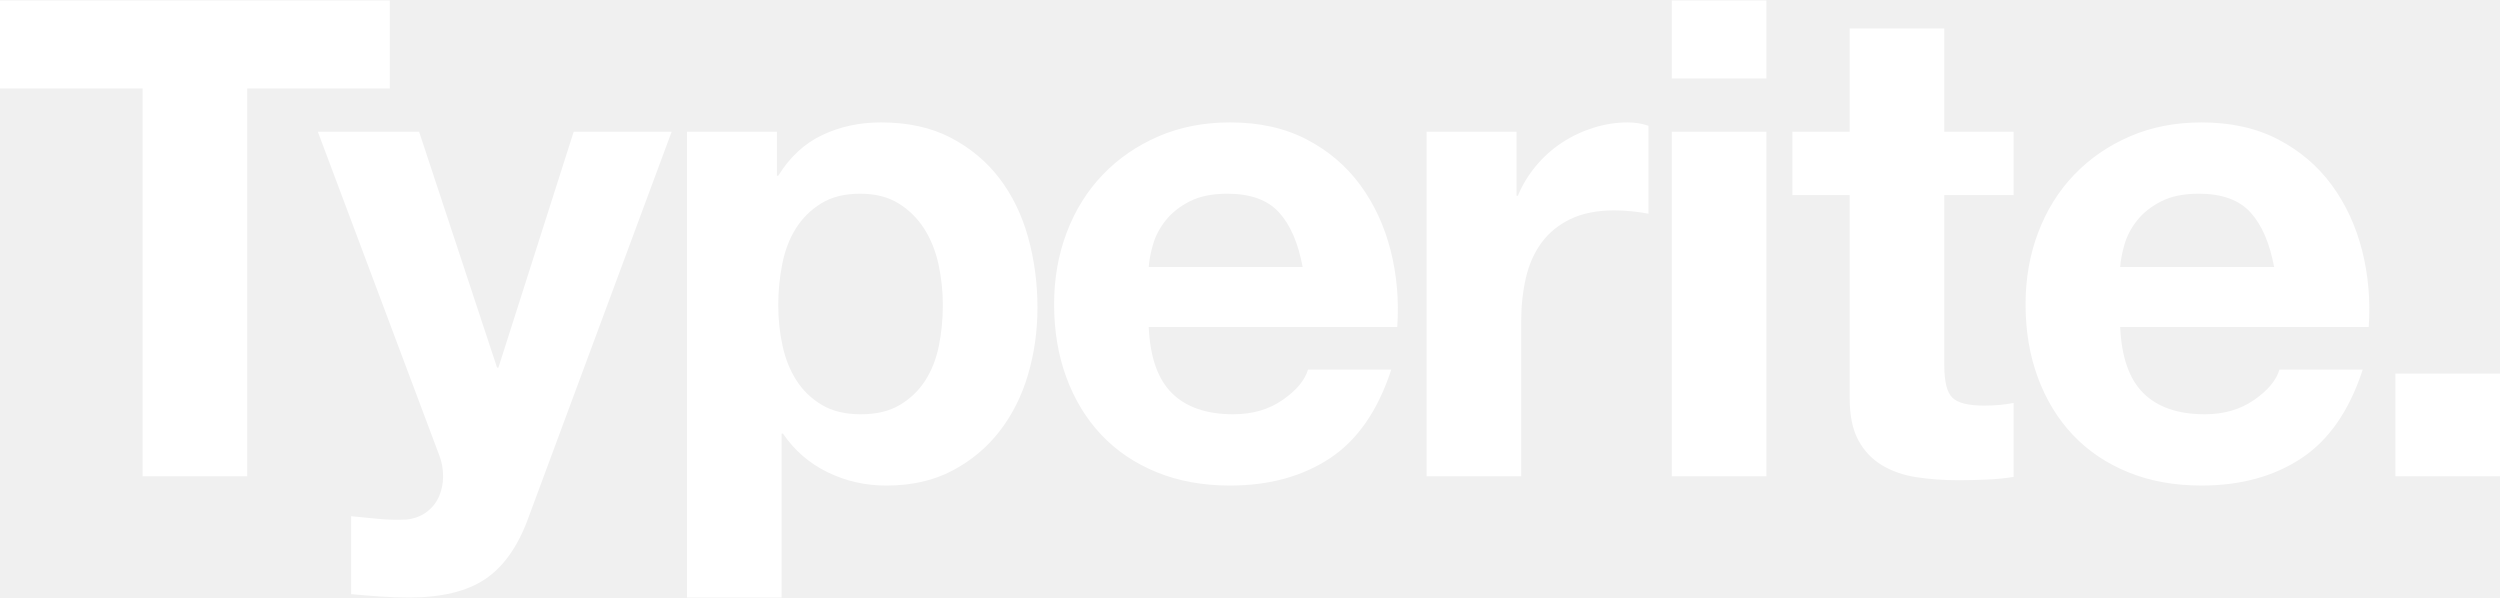
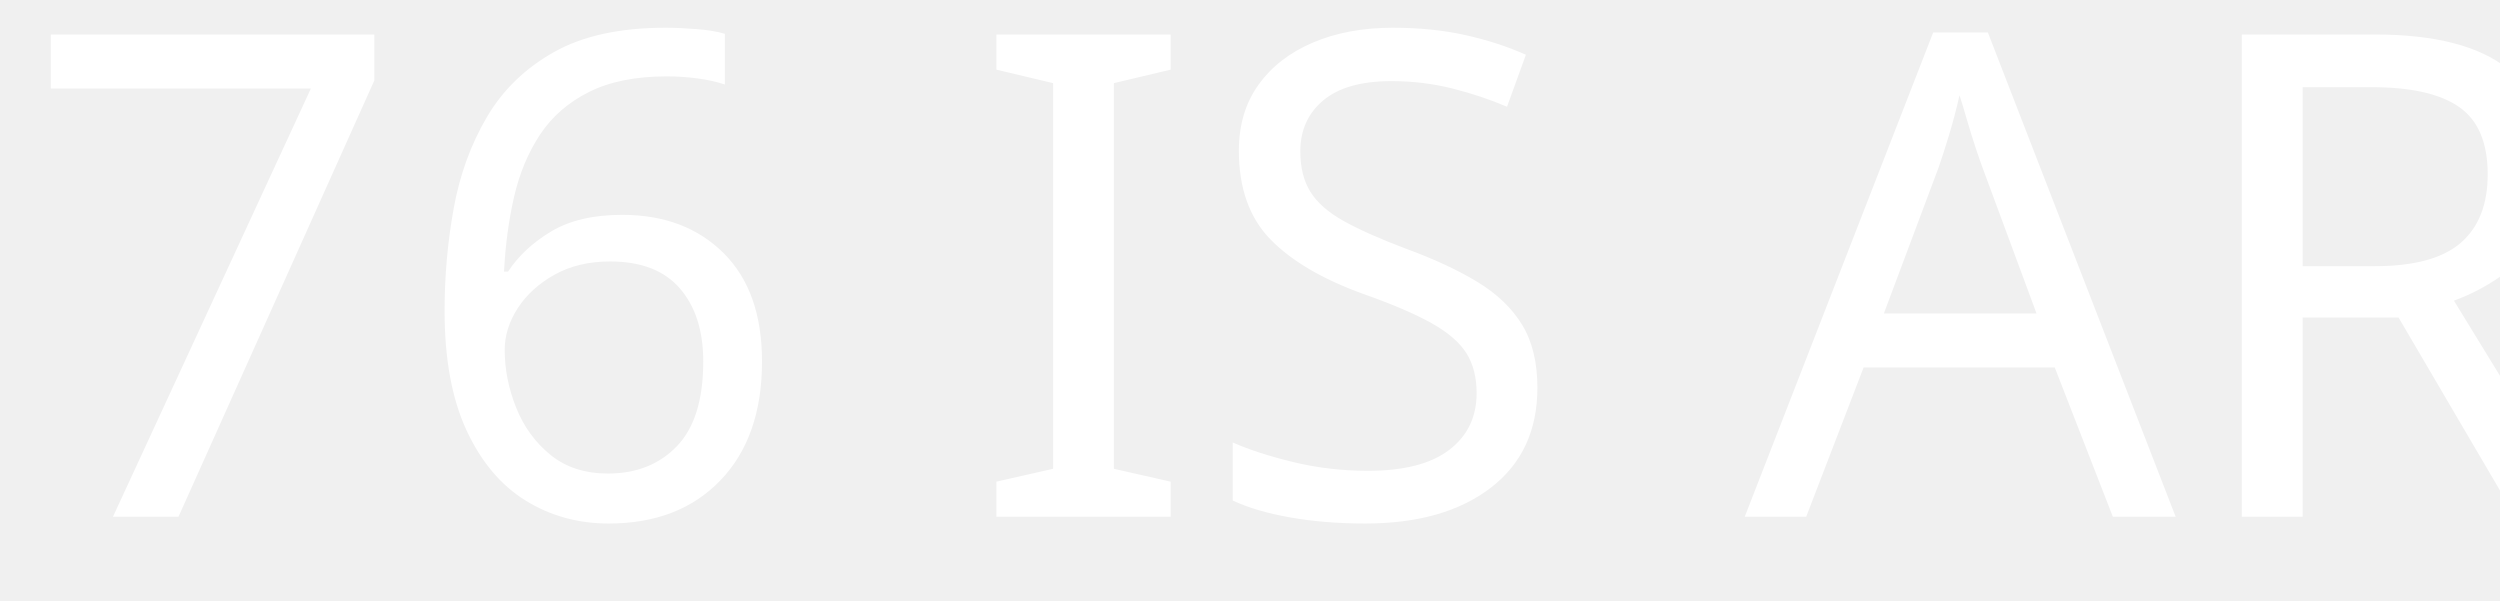
- <svg xmlns="http://www.w3.org/2000/svg" version="1.1" id="Layer_1" x="0px" y="0px" width="292.651px" height="70px" viewBox="0 0 292.651 70" enable-background="new 0 0 292.651 70" xml:space="preserve">
-   <path fill="#FFFFFF" d="M45.63,10.352H28.938v45.396H16.692V10.352H0V0.056h45.63V10.352z M58.343,43.034h-0.156l-9.126-27.612  H37.206l14.196,37.83c0.312,0.78,0.468,1.612,0.468,2.496c0,0.831-0.156,1.611-0.468,2.34c-0.312,0.728-0.793,1.339-1.443,1.833  c-0.651,0.494-1.443,0.793-2.379,0.897c-1.092,0.051-2.184,0.025-3.276-0.078c-1.092-0.104-2.158-0.208-3.198-0.312v9.125  c1.143,0.104,2.274,0.195,3.393,0.273c1.117,0.078,2.249,0.117,3.393,0.117c3.795,0,6.759-0.715,8.892-2.145  c2.132-1.432,3.795-3.758,4.992-6.981l16.848-45.396H67.157L58.343,43.034z M120.354,27.785c0.728,2.626,1.092,5.37,1.092,8.229  c0,2.704-0.364,5.304-1.092,7.8c-0.729,2.496-1.833,4.707-3.315,6.63c-1.482,1.925-3.328,3.471-5.538,4.641  c-2.211,1.17-4.797,1.755-7.761,1.755c-2.445,0-4.732-0.52-6.864-1.56c-2.133-1.04-3.874-2.547-5.226-4.524h-0.156v19.188H80.417  V15.422h10.53v5.148h0.156c1.352-2.184,3.067-3.77,5.147-4.758c2.079-0.987,4.368-1.482,6.864-1.482  c3.171,0,5.901,0.598,8.189,1.794c2.288,1.197,4.186,2.782,5.694,4.758C118.507,22.859,119.624,25.16,120.354,27.785z   M110.369,35.702c0-1.611-0.17-3.198-0.507-4.758c-0.339-1.56-0.897-2.95-1.677-4.173c-0.78-1.221-1.782-2.209-3.004-2.964  c-1.222-0.753-2.718-1.131-4.484-1.131c-1.821,0-3.342,0.377-4.563,1.131c-1.222,0.754-2.211,1.729-2.964,2.925  c-0.754,1.197-1.287,2.587-1.599,4.173c-0.313,1.587-0.468,3.186-0.468,4.797c0,1.665,0.168,3.264,0.507,4.797  c0.337,1.535,0.884,2.887,1.638,4.057c0.753,1.17,1.741,2.119,2.964,2.847c1.222,0.729,2.742,1.092,4.563,1.092  c1.819,0,3.34-0.363,4.563-1.092c1.222-0.728,2.21-1.677,2.964-2.847s1.287-2.521,1.6-4.057  C110.213,38.965,110.369,37.367,110.369,35.702z M162.785,29.306c0.728,2.86,0.987,5.85,0.779,8.97h-29.093  c0.156,3.537,1.065,6.123,2.73,7.761c1.663,1.638,4.056,2.457,7.176,2.457c2.235,0,4.159-0.558,5.771-1.677  c1.611-1.118,2.6-2.301,2.965-3.549h9.75c-1.561,4.784-3.953,8.242-7.177,10.374c-3.225,2.131-7.125,3.197-11.7,3.197  c-3.172,0-6.032-0.52-8.579-1.56c-2.549-1.04-4.707-2.496-6.475-4.368c-1.769-1.872-3.133-4.107-4.095-6.708  c-0.963-2.6-1.443-5.46-1.443-8.58c0-3.015,0.494-5.823,1.482-8.423c0.987-2.6,2.391-4.848,4.212-6.747  c1.819-1.897,3.99-3.393,6.513-4.485c2.521-1.092,5.316-1.638,8.385-1.638c3.433,0,6.421,0.663,8.97,1.989  c2.547,1.326,4.641,3.108,6.278,5.343C160.874,23.898,162.055,26.447,162.785,29.306z M152.489,31.255  c-0.521-2.807-1.443-4.939-2.77-6.396c-1.326-1.455-3.341-2.184-6.044-2.184c-1.769,0-3.237,0.3-4.407,0.897  c-1.17,0.598-2.105,1.339-2.808,2.223c-0.702,0.885-1.197,1.821-1.482,2.808c-0.286,0.988-0.455,1.872-0.507,2.651H152.489z   M186.534,14.954c-1.326,0.417-2.562,1.002-3.705,1.755c-1.145,0.754-2.158,1.665-3.042,2.73c-0.885,1.066-1.587,2.223-2.105,3.471  h-0.156v-7.488h-10.53v40.326h11.076V37.574c0-1.768,0.182-3.444,0.546-5.031c0.363-1.585,0.975-2.963,1.833-4.133  s1.989-2.093,3.393-2.769c1.404-0.675,3.12-1.014,5.148-1.014c0.675,0,1.377,0.039,2.106,0.117c0.728,0.078,1.352,0.169,1.871,0.273  V14.72c-0.779-0.26-1.586-0.39-2.418-0.39C189.198,14.33,187.86,14.539,186.534,14.954z M195.699,9.182h11.075V0.056h-11.075V9.182z   M195.699,55.748h11.075V15.422h-11.075V55.748z M227.6,3.332h-11.076v12.09h-6.708v7.41h6.708v23.79  c0,2.028,0.338,3.666,1.015,4.914c0.675,1.248,1.599,2.224,2.769,2.925c1.17,0.702,2.521,1.17,4.056,1.404  c1.533,0.234,3.159,0.351,4.875,0.351c1.093,0,2.21-0.026,3.354-0.077c1.143-0.053,2.184-0.156,3.12-0.313v-8.658  c-1.041,0.209-2.185,0.313-3.433,0.313c-1.872,0-3.12-0.313-3.743-0.937c-0.624-0.624-0.937-1.872-0.937-3.744V22.832h8.112v-7.41  H227.6V3.332z M276.505,29.306c0.728,2.86,0.987,5.85,0.779,8.97h-29.094c0.156,3.537,1.065,6.123,2.73,7.761  c1.663,1.638,4.056,2.457,7.176,2.457c2.235,0,4.159-0.558,5.771-1.677c1.611-1.118,2.6-2.301,2.965-3.549h9.75  c-1.561,4.784-3.953,8.242-7.177,10.374c-3.225,2.131-7.125,3.197-11.7,3.197c-3.172,0-6.032-0.52-8.579-1.56  c-2.549-1.04-4.707-2.496-6.475-4.368c-1.769-1.872-3.133-4.107-4.095-6.708c-0.963-2.6-1.443-5.46-1.443-8.58  c0-3.015,0.494-5.823,1.482-8.423c0.987-2.6,2.391-4.848,4.212-6.747c1.819-1.897,3.99-3.393,6.513-4.485  c2.521-1.092,5.316-1.638,8.385-1.638c3.433,0,6.422,0.663,8.971,1.989c2.547,1.326,4.641,3.108,6.278,5.343  C274.594,23.898,275.776,26.447,276.505,29.306z M266.209,31.255c-0.521-2.807-1.443-4.939-2.77-6.396  c-1.326-1.455-3.342-2.184-6.045-2.184c-1.769,0-3.237,0.3-4.407,0.897c-1.17,0.598-2.105,1.339-2.808,2.223  c-0.702,0.885-1.197,1.821-1.482,2.808c-0.286,0.988-0.455,1.872-0.507,2.651H266.209z M280.405,43.736v12.012h12.246V43.736  H280.405z" />
+ <svg xmlns="http://www.w3.org/2000/svg" width="1523" height="366" viewBox="0 0 1523 366">
+   <defs>
+     <style>
+       .cls-1 {
+         font-size: 329.167px;
+         fill: #fff;
+         text-anchor: middle;
+         font-family: "Mirra Auriolic";
+       }
+     </style>
+   </defs>
+   <text id="D76_IS_ART" data-name="D76 IS ART" class="cls-1" transform="translate(761.5 314.809) scale(1.25)">
+     <tspan x="0">D76 IS ART</tspan>
+   </text>
</svg>
